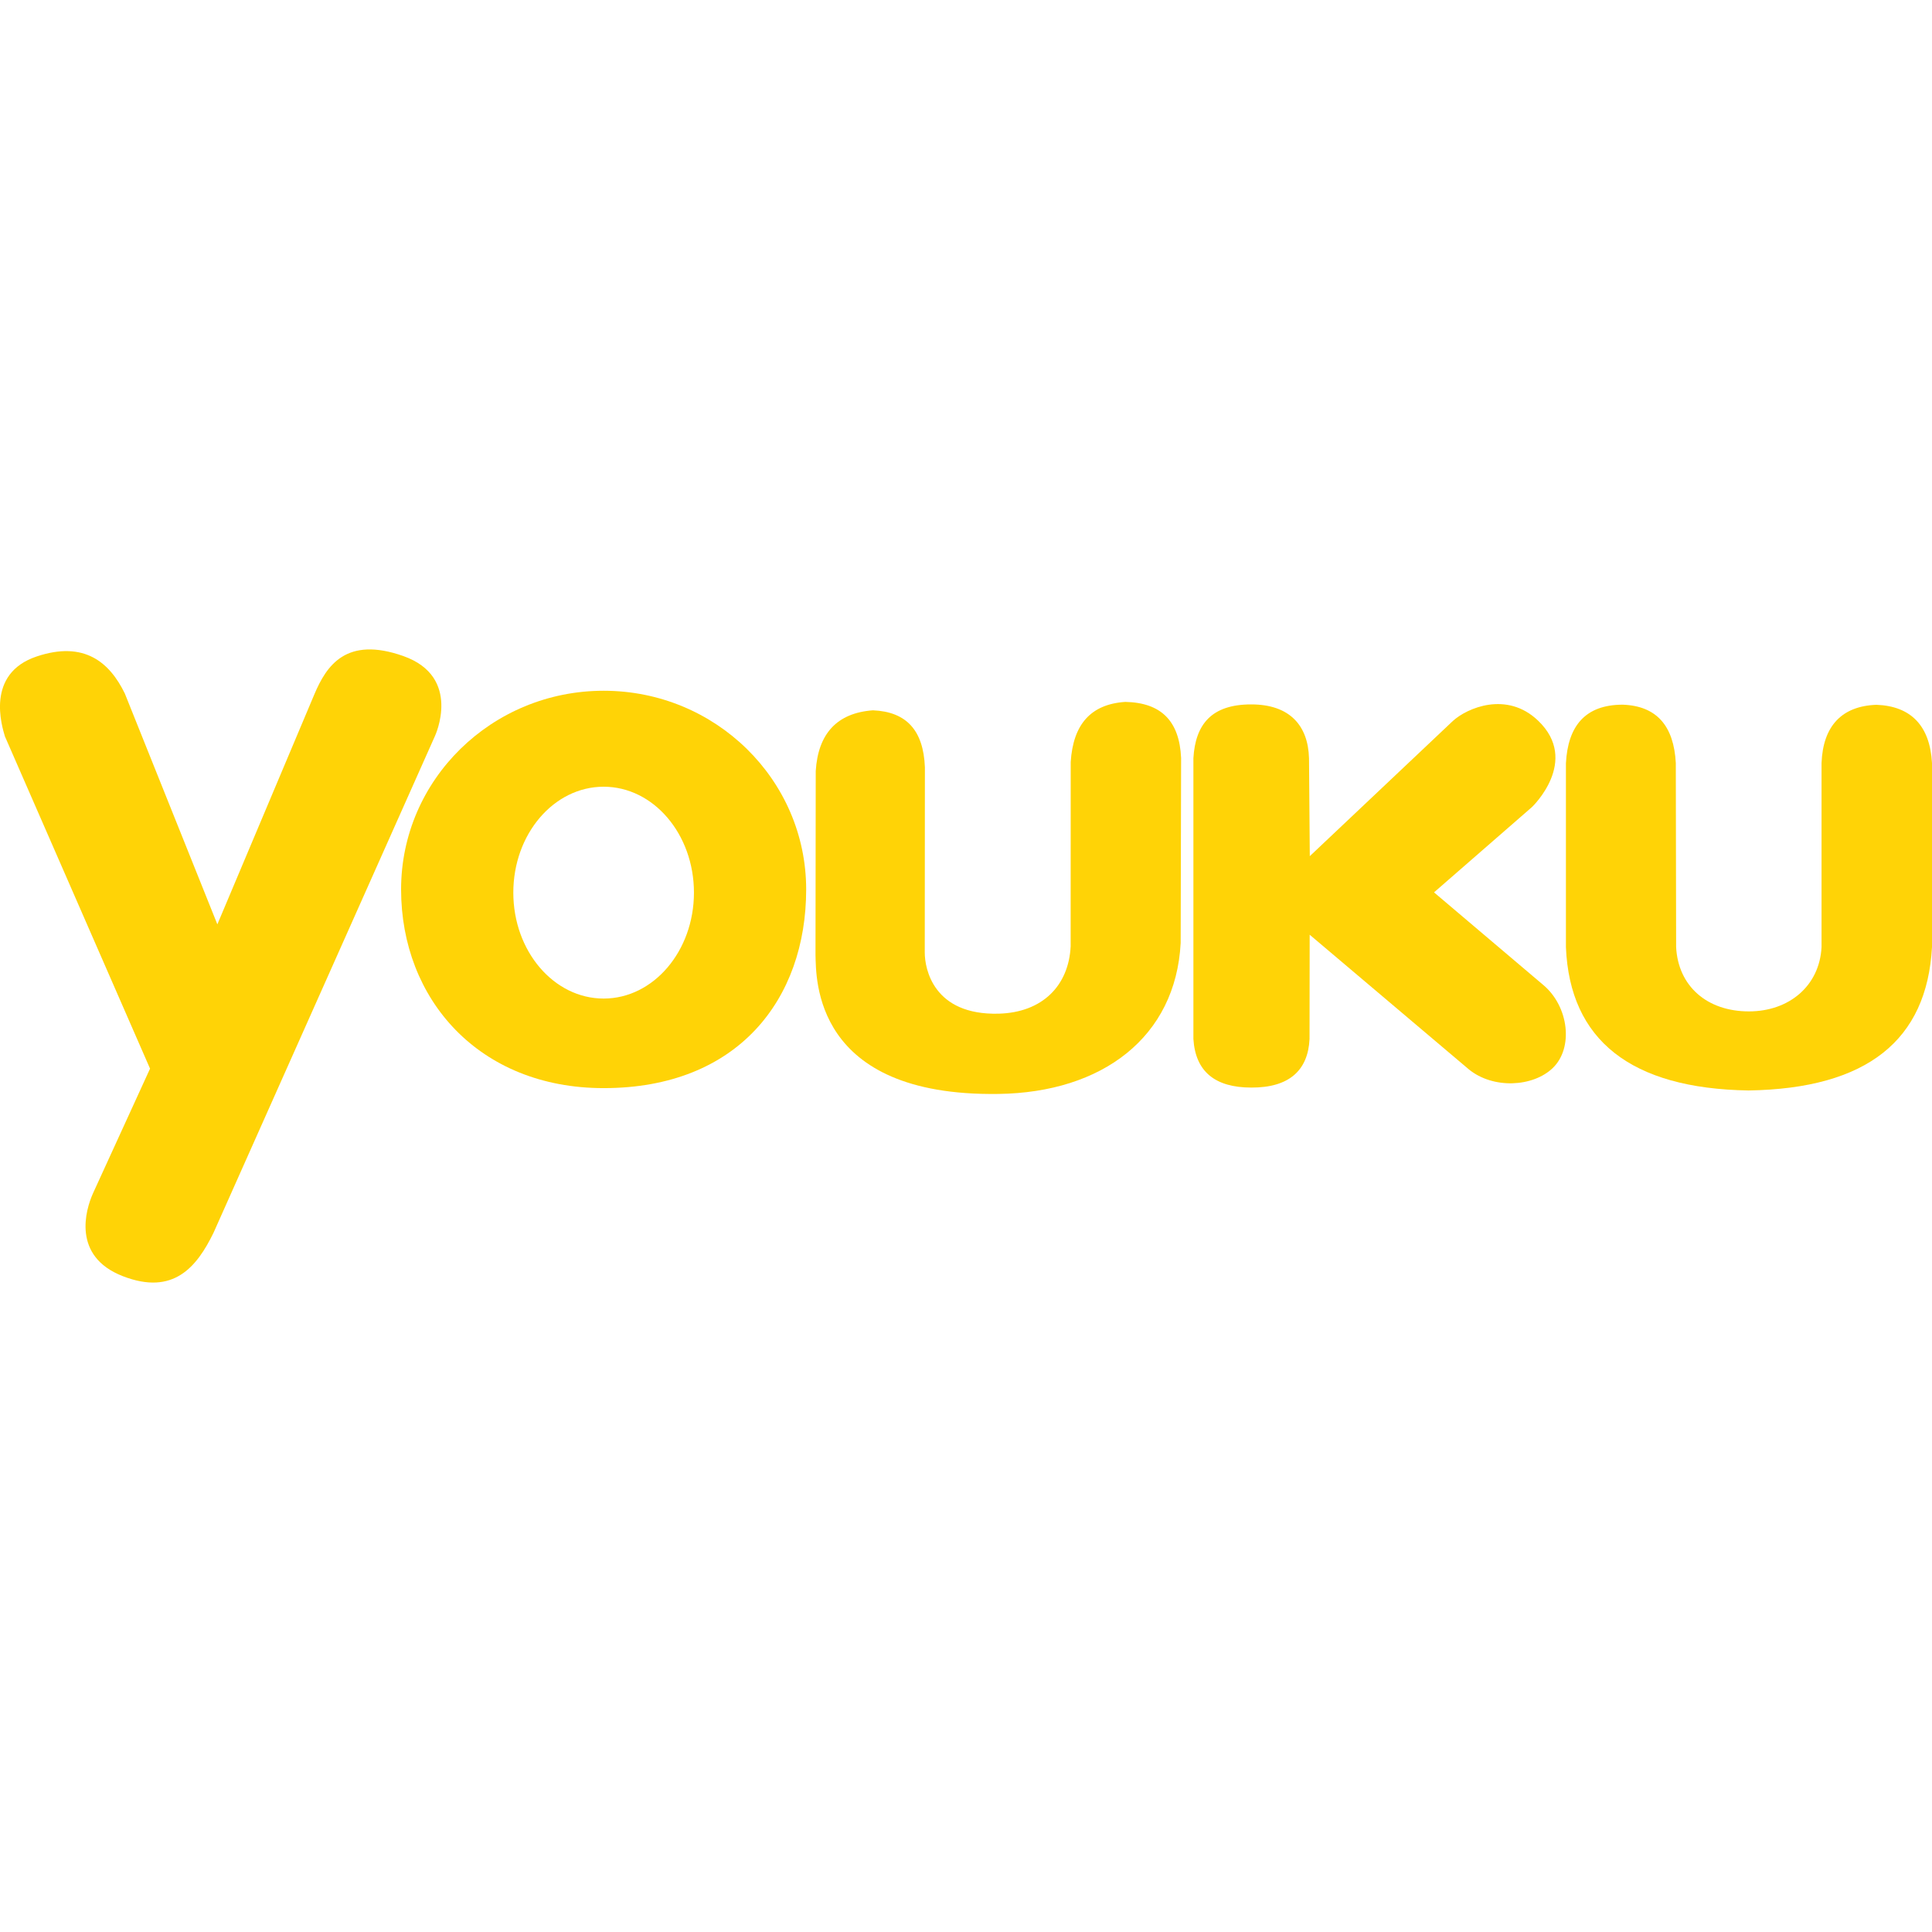
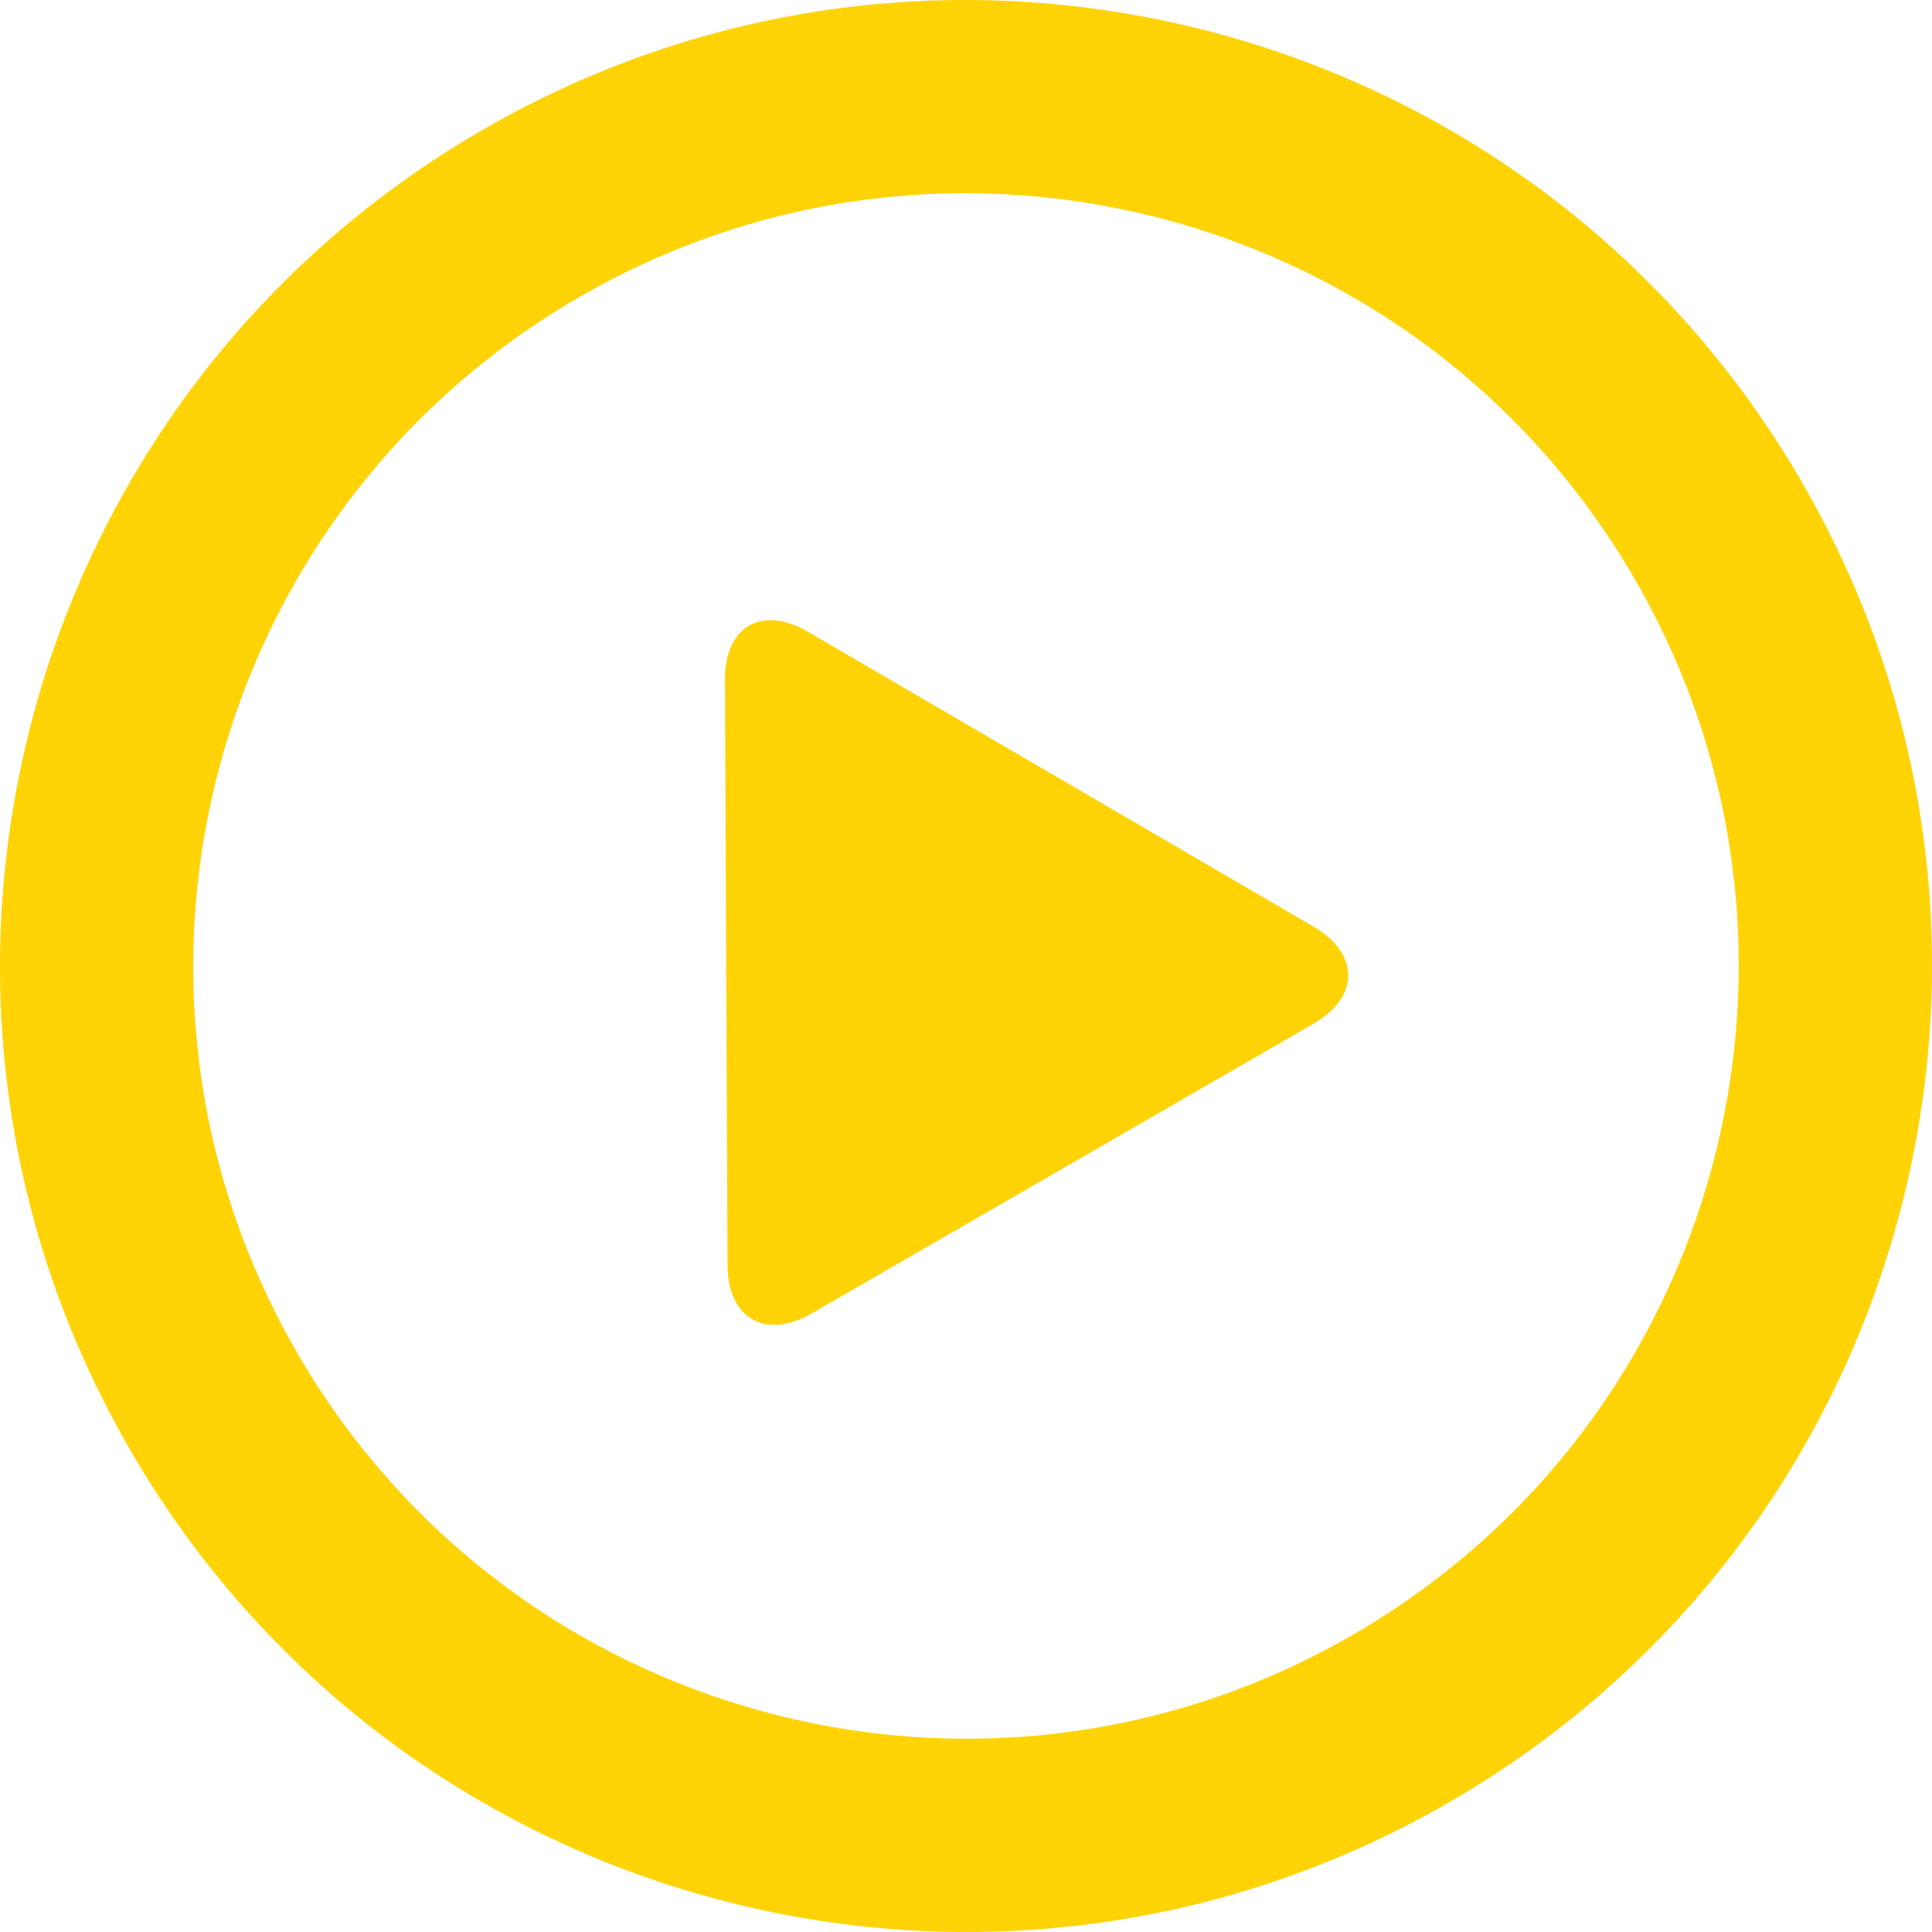
- <svg xmlns="http://www.w3.org/2000/svg" version="1.1" id="Capa_1" x="0px" y="0px" width="512px" height="512px" viewBox="0 0 97.214 97.214" style="enable-background:new 0 0 97.214 97.214;" xml:space="preserve">
+ <svg xmlns="http://www.w3.org/2000/svg" version="1.1" id="Capa_1" x="0px" y="0px" width="512px" height="512px" viewBox="0 0 314.068 314.068" style="enable-background:new 0 0 314.068 314.068;" xml:space="preserve" class="">
  <g>
    <g>
-       <g>
-         <path d="M20.292,33.01c-2.884-1.017-3.869,0.497-4.474,1.927l-4.881,11.574L6.281,34.896c-0.764-1.568-2.042-2.666-4.433-1.865    c-2.593,0.867-1.747,3.523-1.601,4.022L7.55,53.771l-2.867,6.266c-0.381,0.841-1.069,3.175,1.489,4.174    c2.561,0.998,3.735-0.467,4.571-2.178l11.144-25C21.887,37.033,23.271,34.063,20.292,33.01z" data-original="#000000" class="active-path" data-old_color="#000000" fill="#FFD306" />
-         <path d="M30.375,34.757c-5.629,0-10.193,4.476-10.193,9.996c0,5.521,3.912,9.999,10.193,9.999c6.757,0,10.19-4.478,10.19-9.999    C40.564,39.233,36.001,34.757,30.375,34.757z M30.375,50.245c-2.512,0-4.546-2.388-4.546-5.329c0-2.945,2.034-5.33,4.546-5.33    c2.507,0,4.543,2.385,4.543,5.33C34.917,47.857,32.88,50.245,30.375,50.245z" data-original="#000000" class="active-path" data-old_color="#000000" fill="#FFD306" />
-         <path d="M56.625,35.318c-1.742,0.114-2.63,1.135-2.749,3.023l-0.003,9.277c-0.097,1.977-1.42,3.332-3.628,3.388    c-3.274,0.082-3.718-2.255-3.713-3.088l0.007-9.309c-0.074-1.86-0.928-2.795-2.612-2.868c-1.807,0.131-2.763,1.171-2.881,3.056    l-0.012,9.249c0.037,1.159-0.141,7.13,9.194,6.999c5.249-0.068,8.934-2.868,9.181-7.598l0.022-9.309    C59.345,36.271,58.422,35.357,56.625,35.318z" data-original="#000000" class="active-path" data-old_color="#000000" fill="#FFD306" />
-         <path d="M94.417,35.464c-1.741,0.063-2.69,1.067-2.761,2.932v9.262c-0.102,1.958-1.642,3.233-3.655,3.233    c-2.116,0-3.56-1.277-3.662-3.233l-0.016-9.262c-0.098-1.864-0.958-2.876-2.669-2.938c-1.894,0-2.762,1.08-2.86,2.945v9.267    c0.198,4.658,3.253,7.106,9.191,7.2c5.974-0.094,8.972-2.536,9.229-7.213v-9.262C97.113,36.532,96.165,35.528,94.417,35.464z" data-original="#000000" class="active-path" data-old_color="#000000" fill="#FFD306" />
-         <path d="M72.157,44.902l4.93-4.294c0,0,2.438-2.318,0.302-4.351c-1.568-1.497-3.567-0.638-4.288,0.024l-7.195,6.799l-0.039-4.923    c-0.045-1.658-0.979-2.713-2.911-2.713c-1.988,0-2.807,0.995-2.907,2.709v14.123c0.102,1.646,1.094,2.448,2.915,2.448    c1.901,0.008,2.852-0.864,2.929-2.438l0.007-5.253c0,0,7.59,6.418,8.004,6.771c1.223,1.003,3.228,0.896,4.226-0.062    c1.055-1.014,0.807-3.094-0.465-4.171L72.157,44.902z" data-original="#000000" class="active-path" data-old_color="#000000" fill="#FFD306" />
+       <g id="_x33_56._Play">
+         <g>
+           <path d="M293.002,78.53C249.646,3.435,153.618-22.296,78.529,21.068C3.434,64.418-22.298,160.442,21.066,235.534     c43.35,75.095,139.375,100.83,214.465,57.47C310.627,249.639,336.371,153.62,293.002,78.53z M219.834,265.801     c-60.067,34.692-136.894,14.106-171.576-45.973C13.568,159.761,34.161,82.935,94.23,48.26     c60.071-34.69,136.894-14.106,171.578,45.971C300.493,154.307,279.906,231.117,219.834,265.801z M213.555,150.652l-82.214-47.949     c-7.492-4.374-13.535-0.877-13.493,7.789l0.421,95.174c0.038,8.664,6.155,12.191,13.669,7.851l81.585-47.103     C221.029,162.082,221.045,155.026,213.555,150.652z" data-original="#000000" class="active-path" data-old_color="#000000" fill="#FFD306" />
+         </g>
      </g>
    </g>
  </g>
</svg>
